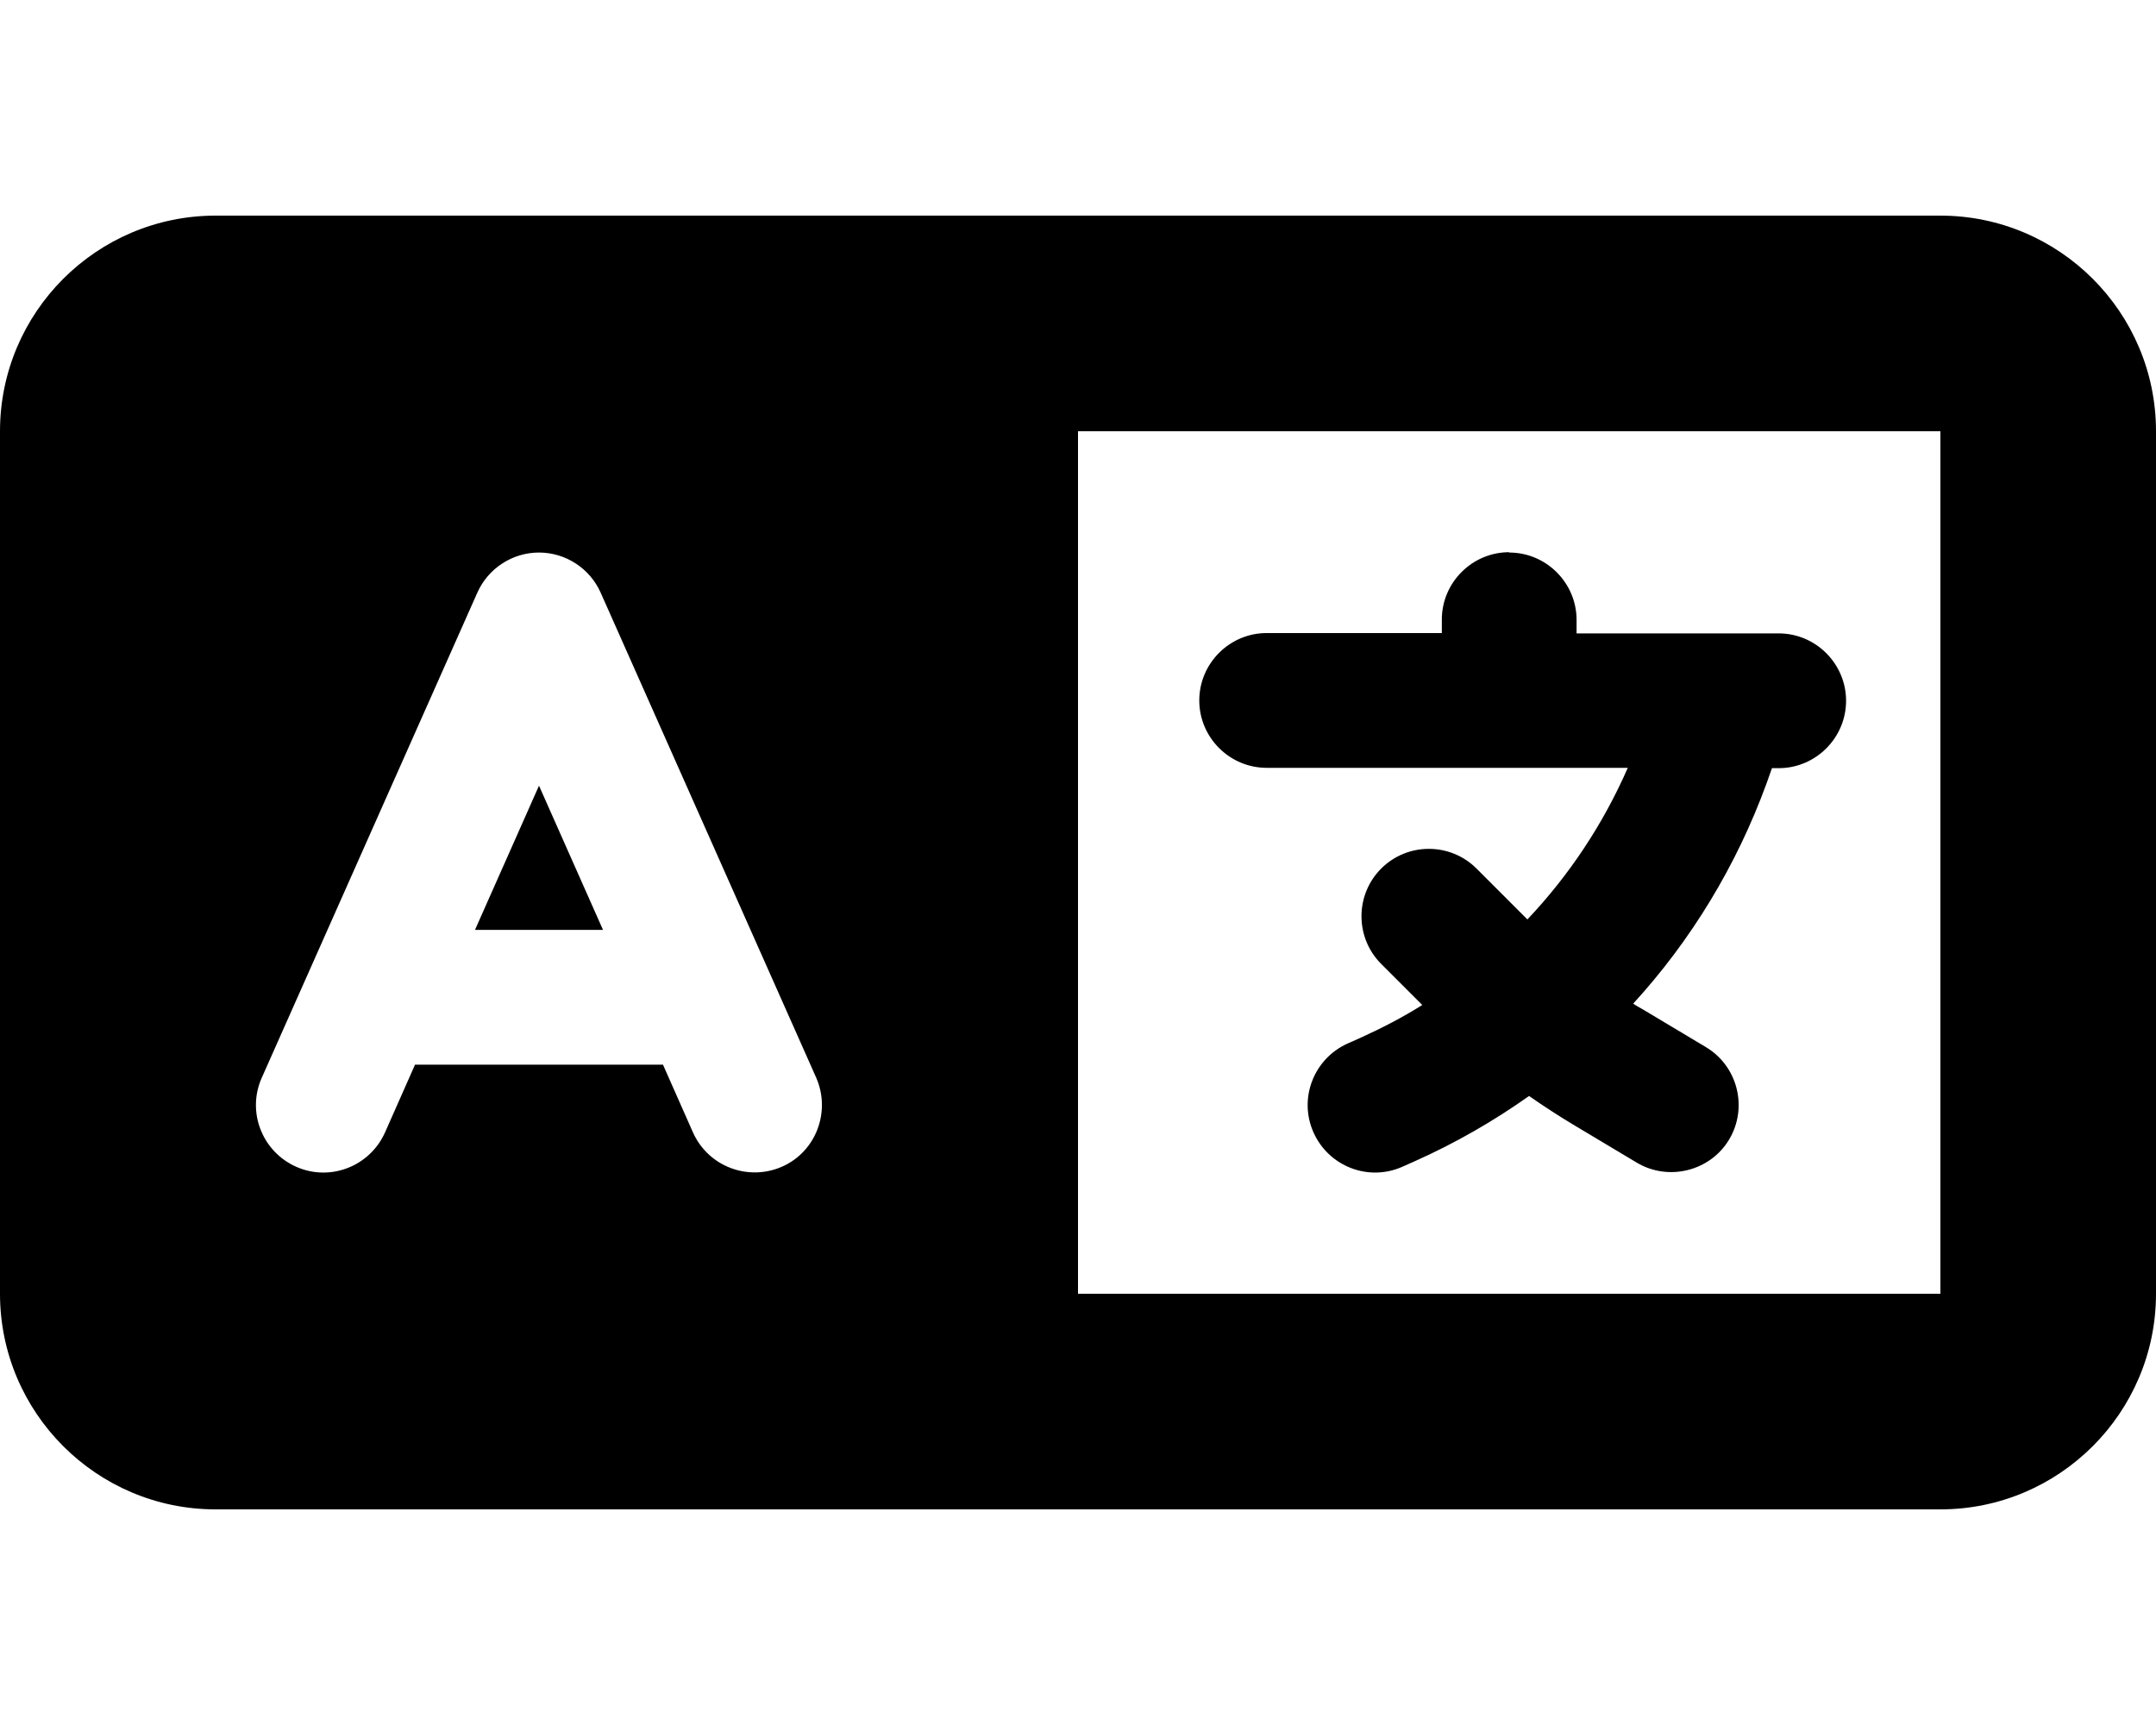
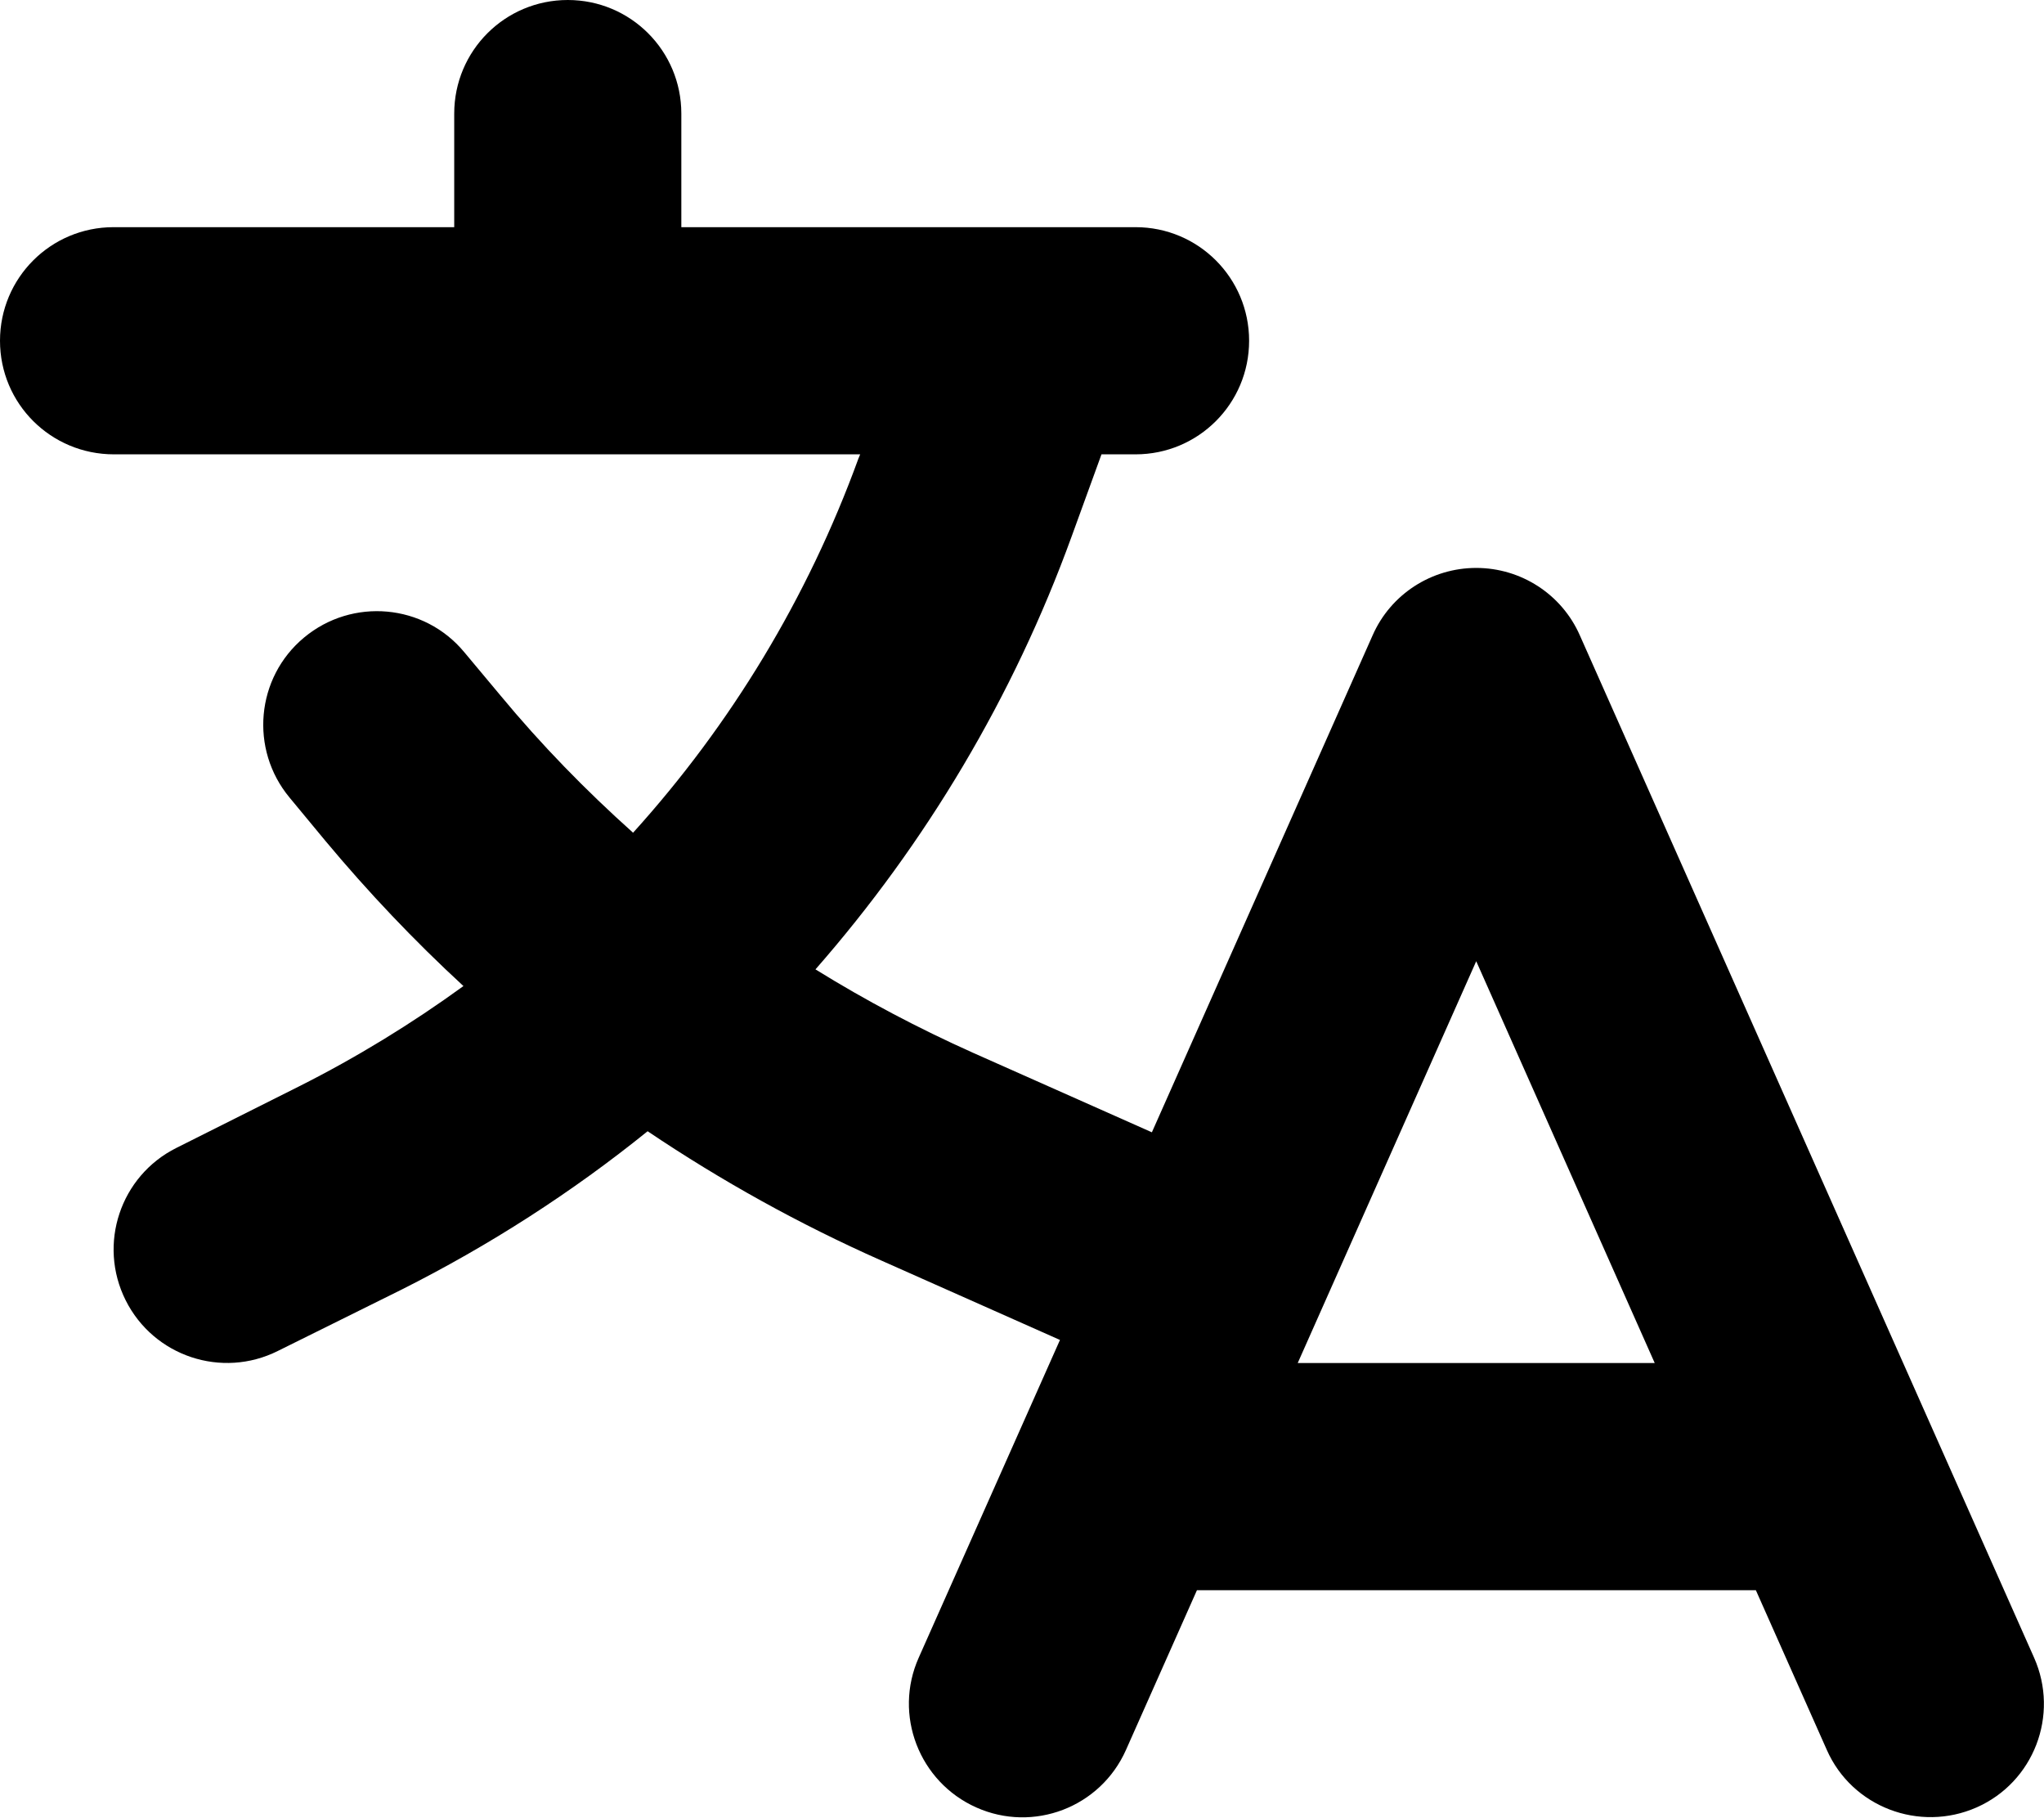
- <svg xmlns="http://www.w3.org/2000/svg" viewBox="0 0 640 512">
-   <path d="M0 128C0 92.7 28.7 64 64 64H256h48 16H576c35.3 0 64 28.7 64 64V384c0 35.3-28.7 64-64 64H320 304 256 64c-35.3 0-64-28.7-64-64V128zm320 0V384H576V128H320zM178.3 175.9c-3.2-7.2-10.4-11.9-18.3-11.9s-15.1 4.7-18.3 11.9l-64 144c-4.5 10.1 .1 21.9 10.2 26.4s21.9-.1 26.4-10.2l8.9-20.1h73.6l8.9 20.1c4.5 10.1 16.3 14.6 26.4 10.2s14.6-16.3 10.2-26.4l-64-144zM160 233.2L179 276H141l19-42.8zM448 164c11 0 20 9 20 20v4h44 16c11 0 20 9 20 20s-9 20-20 20h-2l-1.6 4.5c-8.9 24.4-22.4 46.6-39.6 65.4c.9 .6 1.8 1.1 2.7 1.6l18.9 11.3c9.5 5.7 12.5 18 6.9 27.4s-18 12.5-27.4 6.9l-18.9-11.3c-4.5-2.7-8.8-5.5-13.1-8.5c-10.6 7.5-21.9 14-34 19.4l-3.6 1.6c-10.1 4.5-21.9-.1-26.4-10.2s.1-21.9 10.2-26.4l3.6-1.6c6.4-2.9 12.6-6.1 18.5-9.8l-12.2-12.2c-7.8-7.8-7.8-20.5 0-28.3s20.5-7.8 28.3 0l14.6 14.6 .5 .5c12.4-13.1 22.5-28.3 29.8-45H448 376c-11 0-20-9-20-20s9-20 20-20h52v-4c0-11 9-20 20-20z" />
+ <svg xmlns="http://www.w3.org/2000/svg" viewBox="0 0 576 512">
+   <path fill="currentColor" d="M160 0c17.7 0 32 14.3 32 32l0 32 128 0c17.7 0 32 14.3 32 32s-14.3 32-32 32l-9.6 0-8.4 23.1c-16.4 45.2-41.1 86.5-72.2 122 14.2 8.8 29 16.6 44.4 23.5l50.4 22.4 62.2-140c5.1-11.6 16.6-19 29.2-19s24.1 7.4 29.2 19l128 288c7.2 16.2-.1 35.1-16.2 42.2s-35.1-.1-42.2-16.2l-20-45-157.5 0-20 45c-7.2 16.2-26.1 23.4-42.2 16.2s-23.4-26.1-16.2-42.2l39.8-89.5-50.4-22.4c-23-10.2-45-22.4-65.8-36.4-21.3 17.2-44.6 32.2-69.5 44.7L78.3 380.6c-15.8 7.9-35 1.5-42.9-14.3s-1.5-35 14.3-42.9l34.5-17.3c16.3-8.2 31.8-17.7 46.4-28.3-13.8-12.7-26.8-26.4-38.9-40.9L81.6 224.7c-11.3-13.6-9.5-33.8 4.1-45.1s33.8-9.5 45.1 4.1l10.2 12.2c11.5 13.9 24.1 26.8 37.4 38.7 27.5-30.4 49.2-66.1 63.5-105.4l.5-1.2-210.3 0C14.3 128 0 113.7 0 96S14.3 64 32 64l96 0 0-32c0-17.7 14.3-32 32-32zM416 270.8L365.7 384 466.3 384 416 270.8z" />
</svg>
